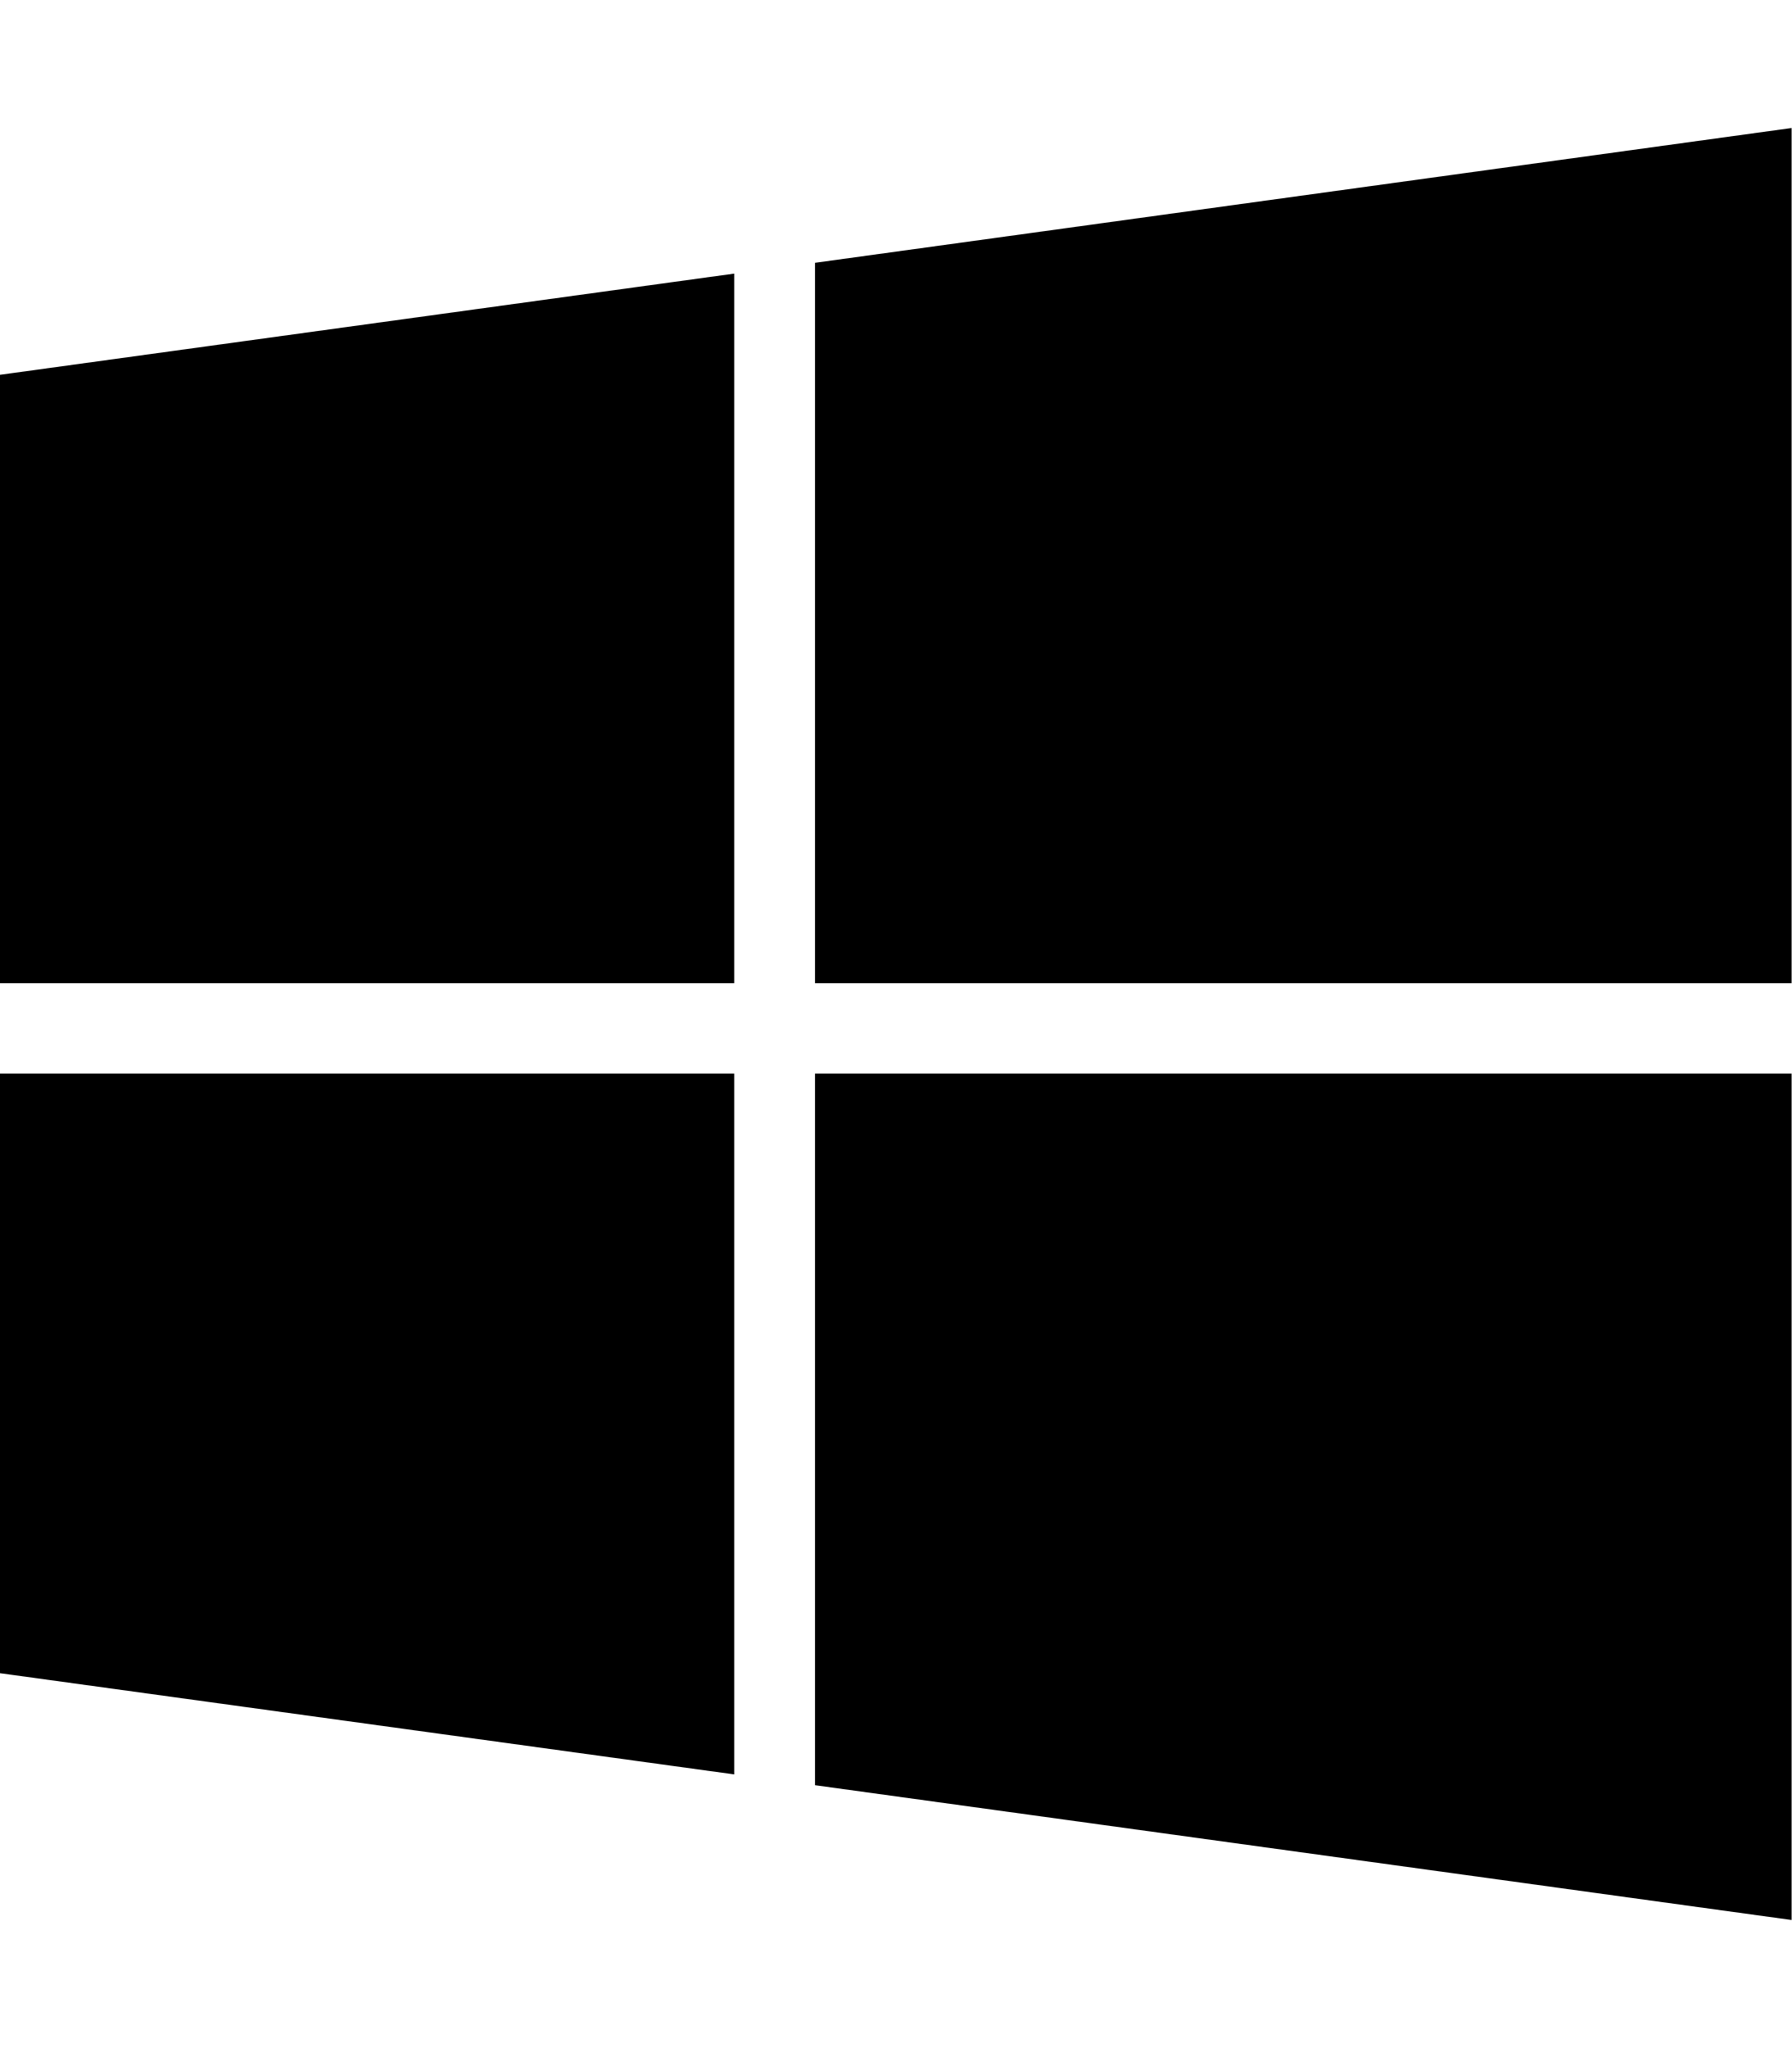
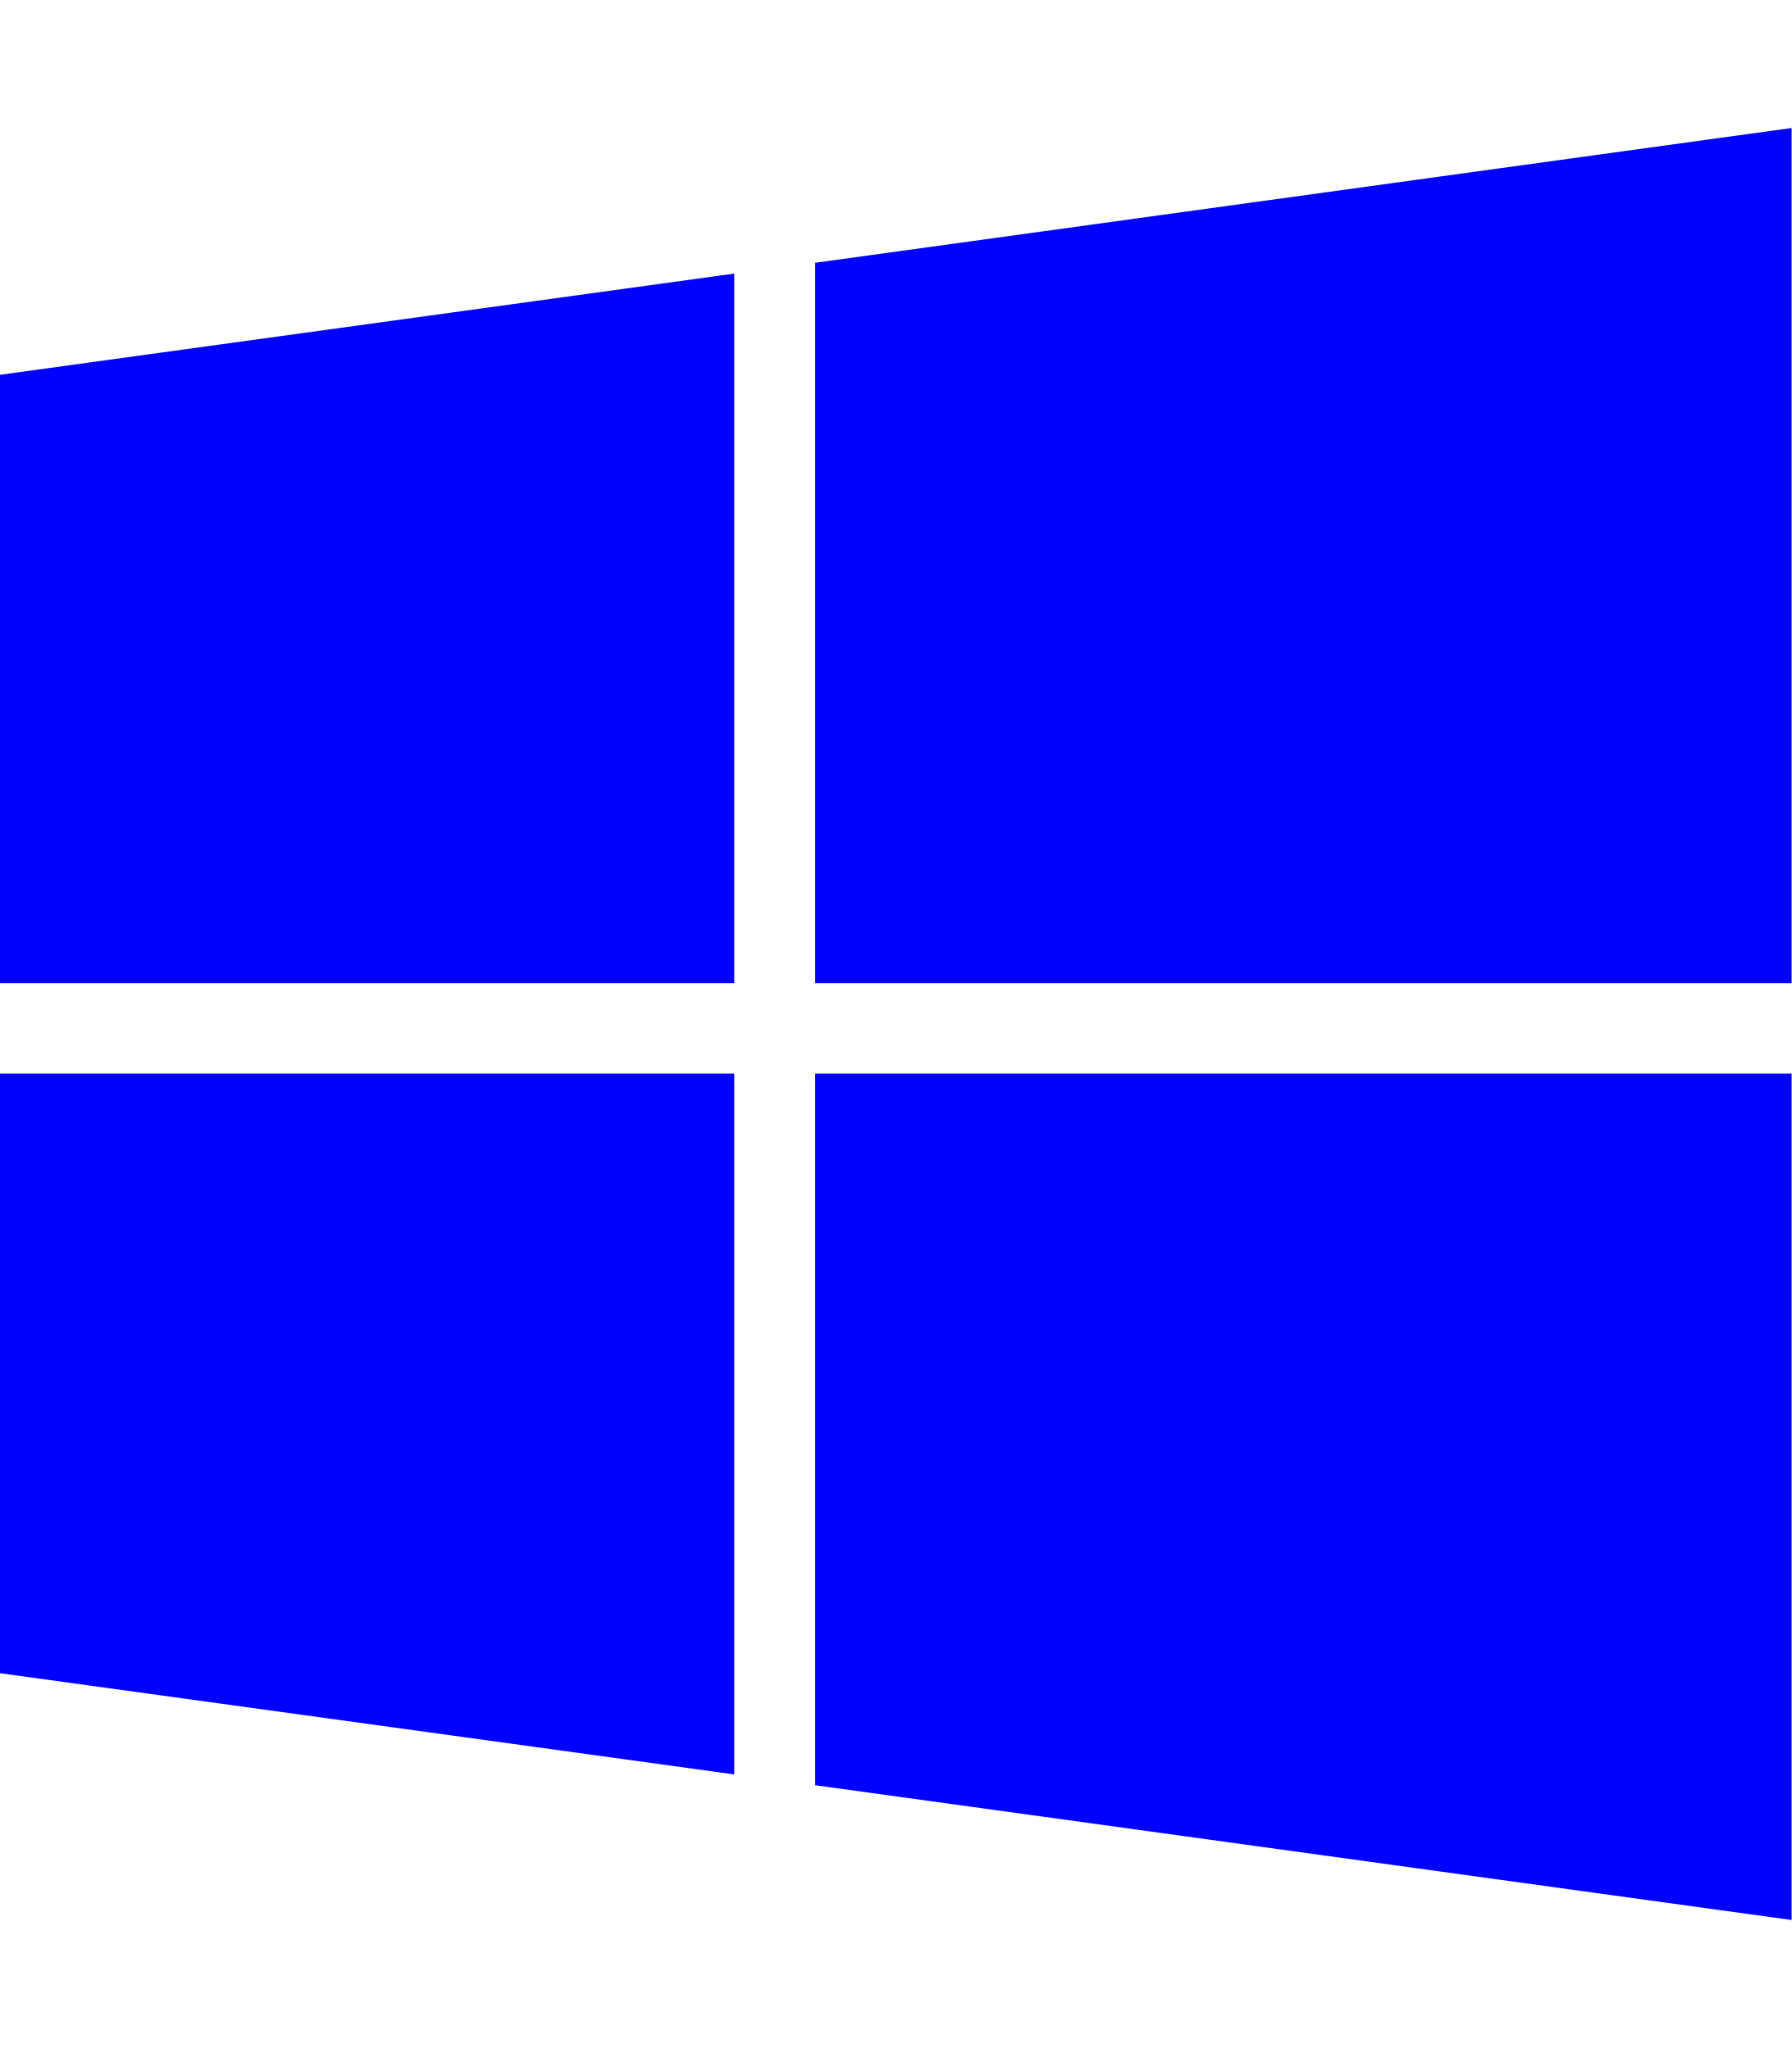
<svg xmlns="http://www.w3.org/2000/svg" viewBox="0 0 448 512">
-   <path d="M0 93.7l183.6-25.3v177.4H0V93.7zm0 324.6l183.6 25.3V268.4H0v149.9zm203.8 28L448 480V268.4H203.8v177.9zm0-380.6v180.1H448V32L203.8 65.7z" />
+   <path fill="blue" d="M0 93.7l183.6-25.3v177.4H0V93.7zm0 324.6l183.6 25.3V268.4H0v149.9zm203.8 28L448 480V268.4H203.8v177.9zm0-380.6v180.1H448V32L203.8 65.7z" />
</svg>
